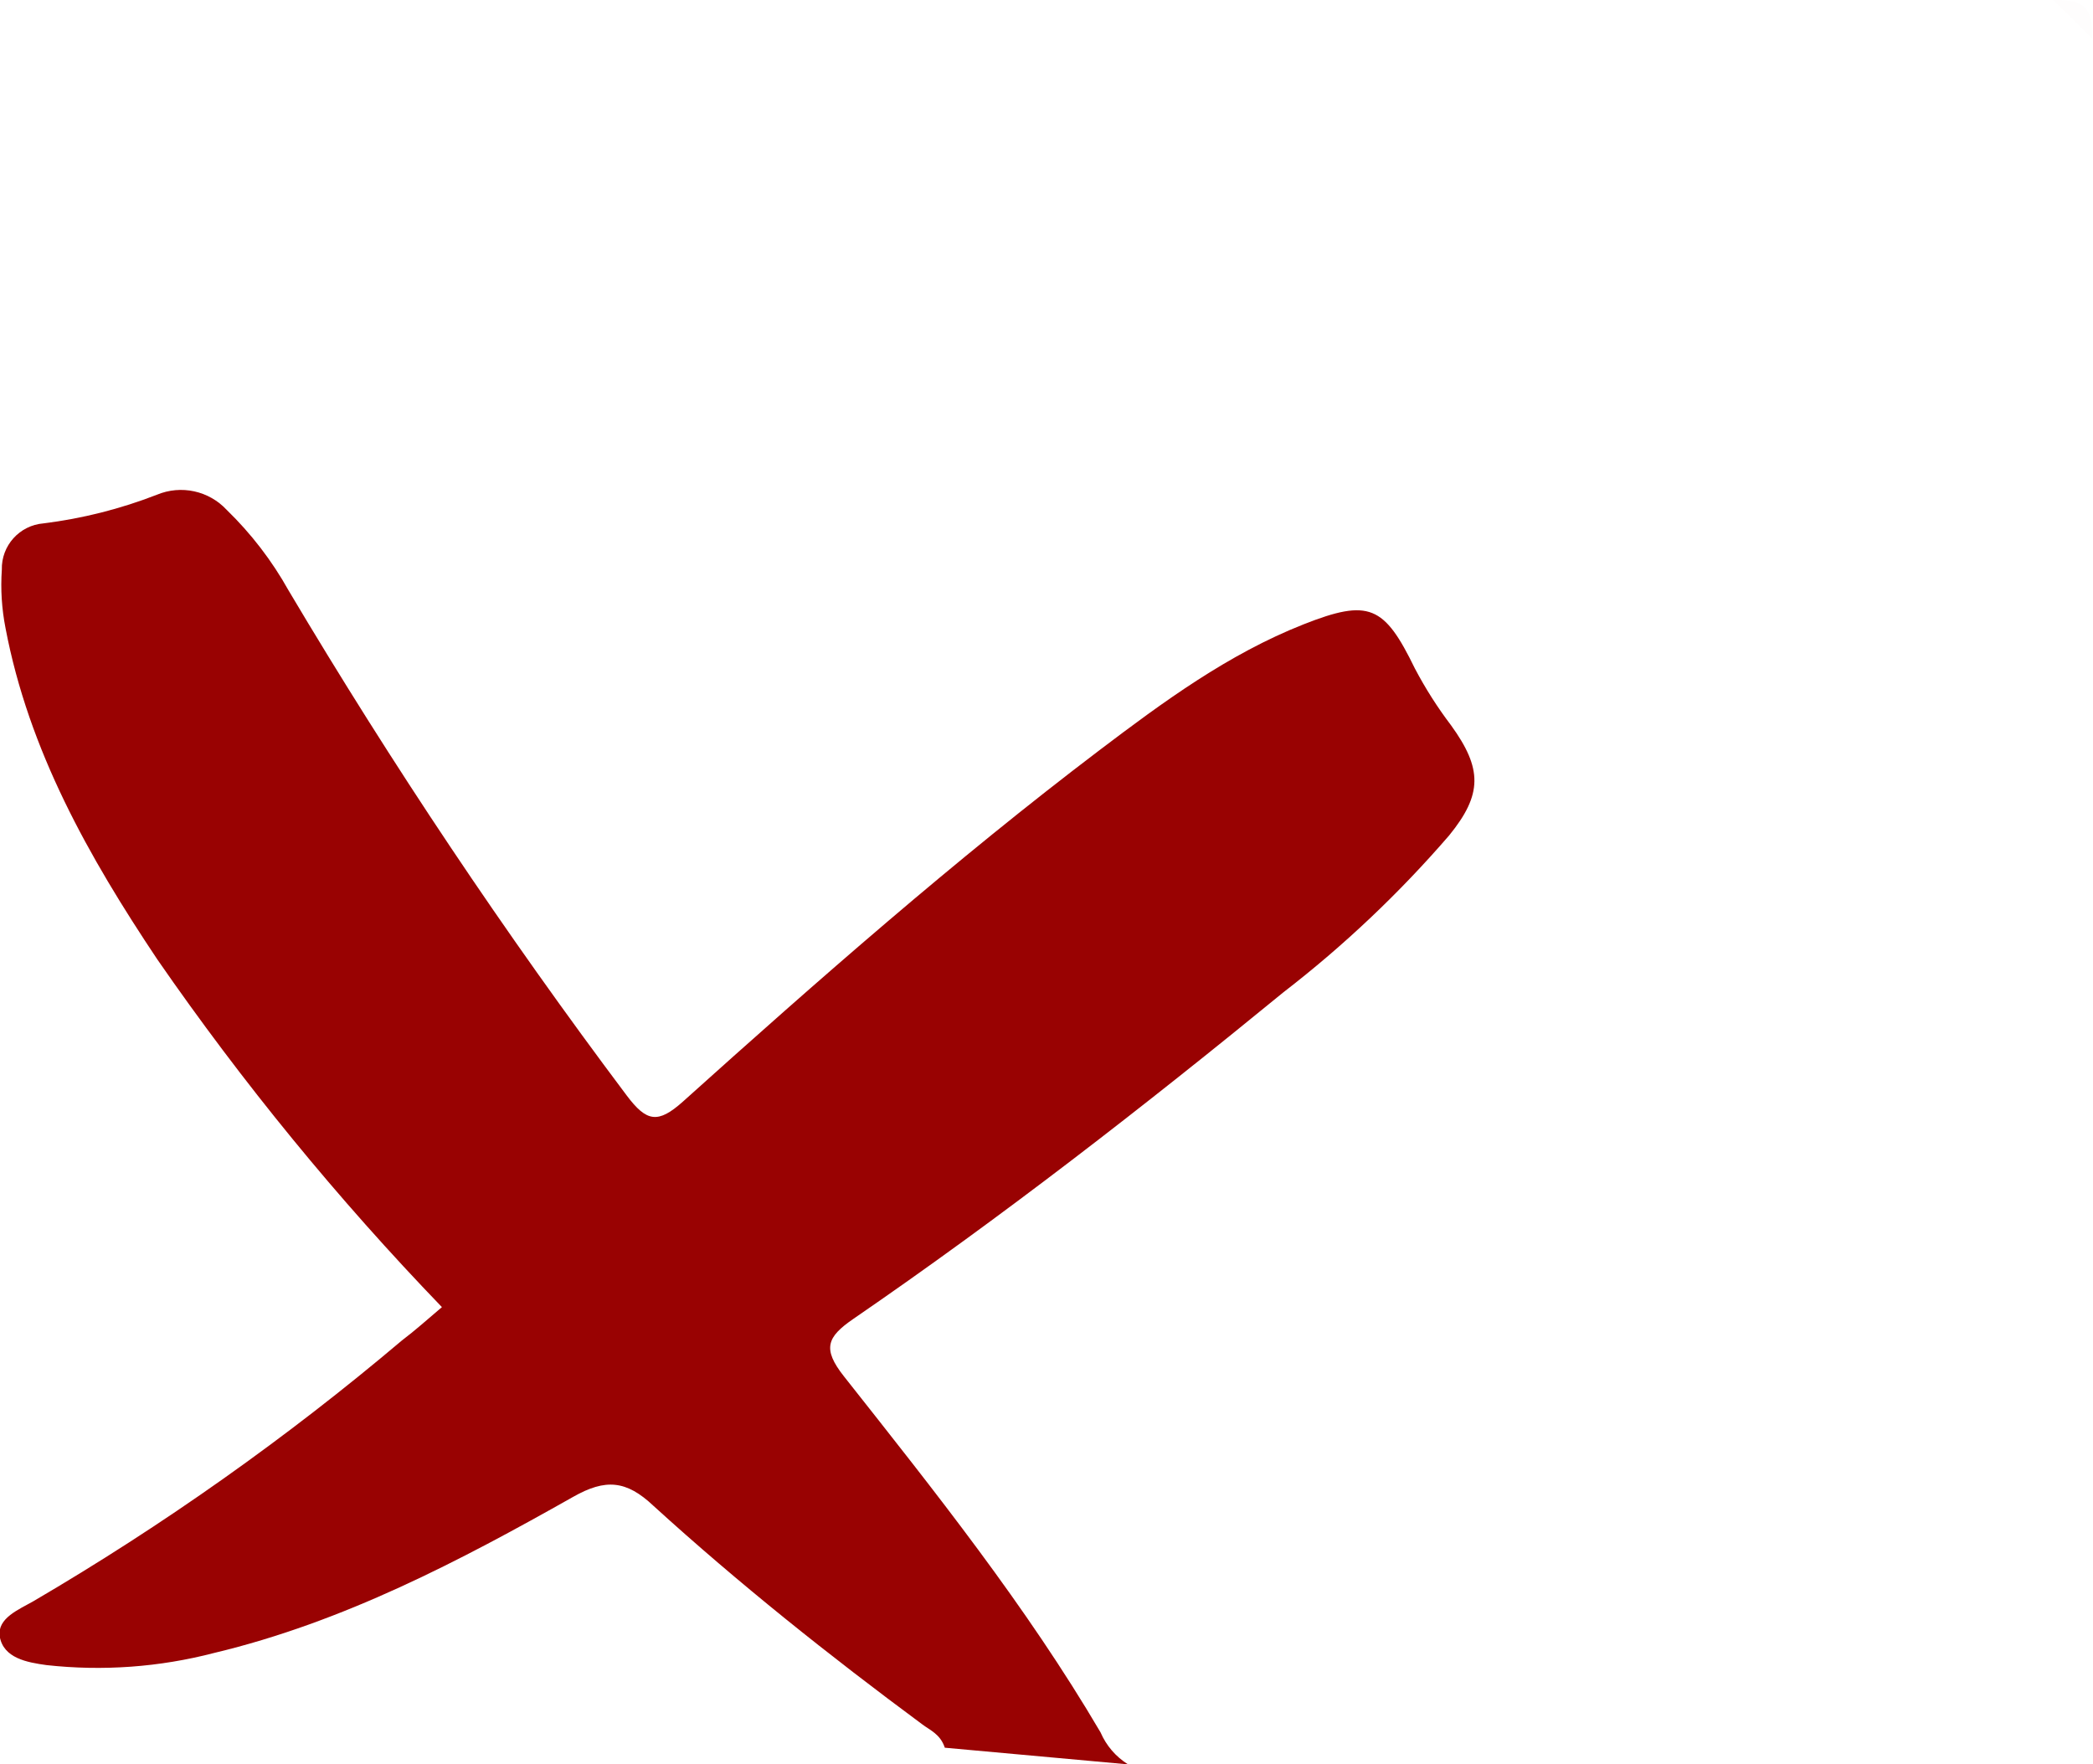
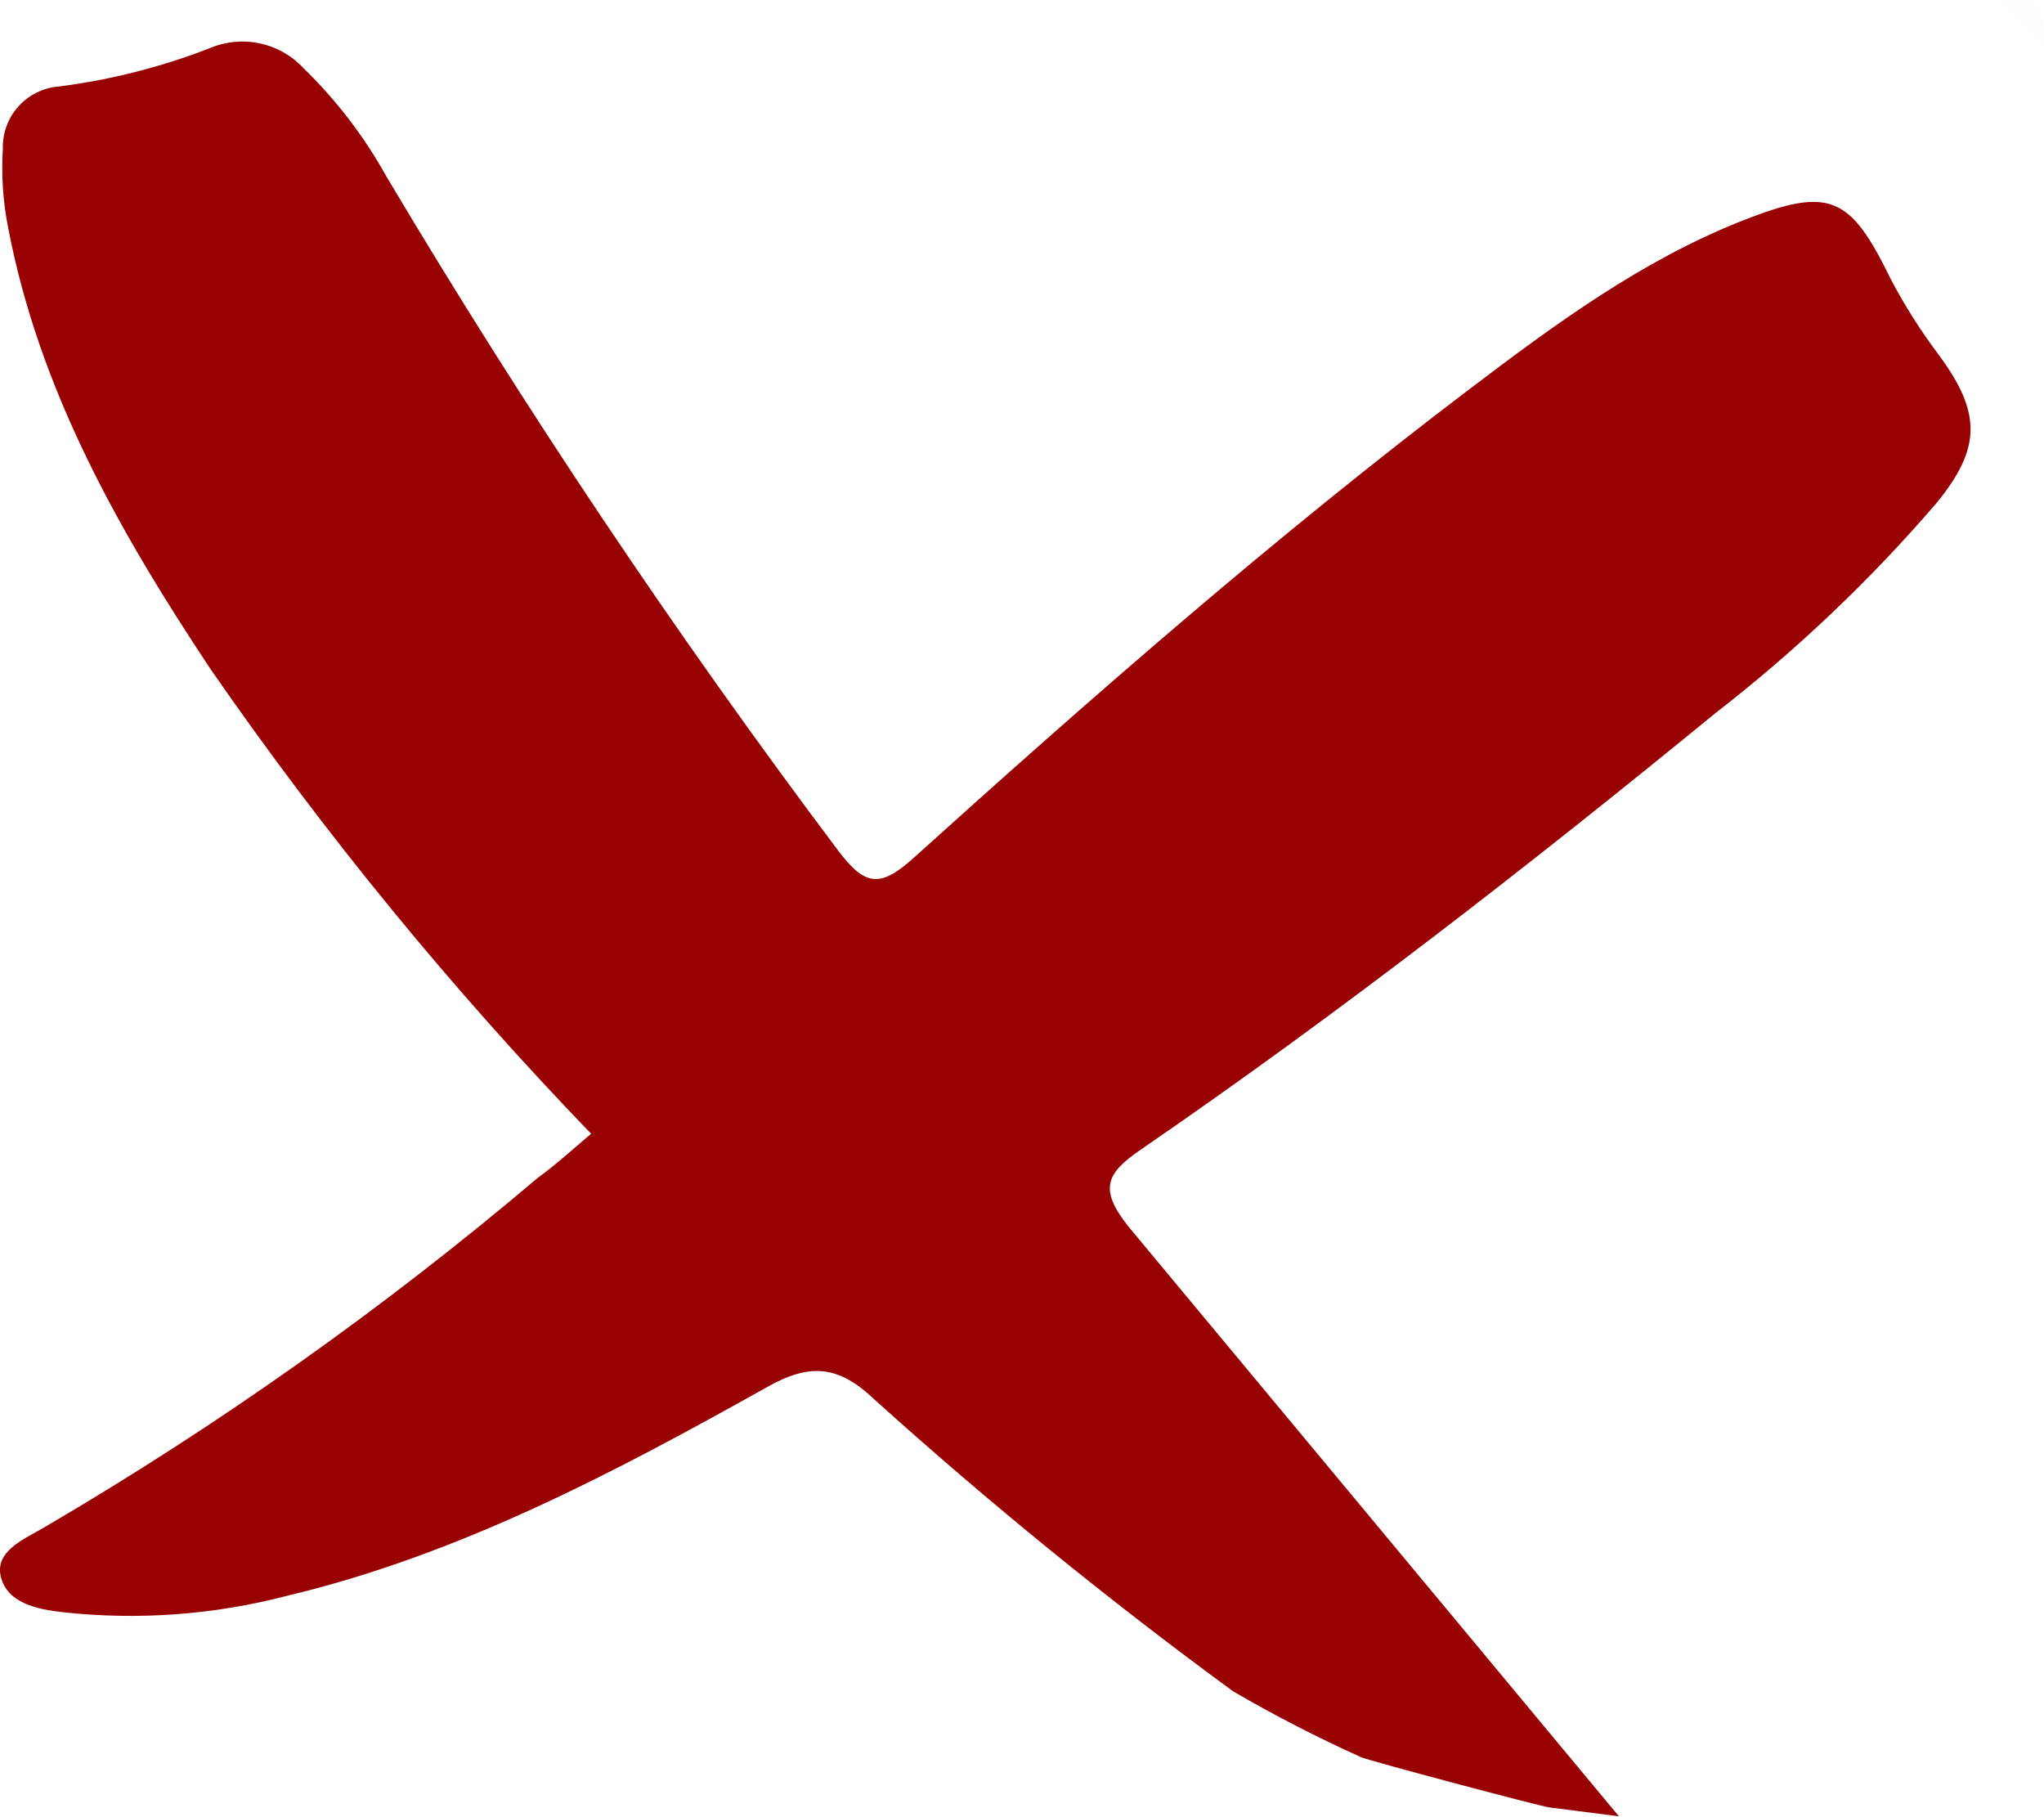
- <svg xmlns="http://www.w3.org/2000/svg" id="Layer_1" data-name="Layer 1" viewBox="0 0 125.65 105.87">
+ <svg xmlns="http://www.w3.org/2000/svg" id="Layer_1" data-name="Layer 1" viewBox="0 0 113.87 101.17">
  <defs>
    <style>.cls-1{fill:#fefdfd;}.cls-2{fill:#990202;}</style>
  </defs>
-   <path class="cls-1" d="M134-19.37c0-1.91-.43-2.34-2.34-2.33" transform="translate(-8.39 21.7)" />
-   <path class="cls-2" d="M74.46,82.3C70,74.71,64.5,67.82,59.05,60.92c-1.31-1.66-1-2.36.55-3.43,8.93-6.13,17.47-12.77,25.85-19.63a68.08,68.08,0,0,0,9.94-9.41c2-2.46,2-4,.11-6.61a24.52,24.52,0,0,1-2.17-3.41c-1.84-3.78-2.75-4.2-6.68-2.65-4.53,1.79-8.42,4.65-12.26,7.56-8.7,6.6-16.9,13.81-25,21.09-1.5,1.34-2.18,1.23-3.38-.37a337.11,337.11,0,0,1-20.3-30.32A21,21,0,0,0,22,8.91,3.75,3.75,0,0,0,17.81,8,28.46,28.46,0,0,1,11,9.72,2.72,2.72,0,0,0,8.5,12.5,13.43,13.43,0,0,0,8.72,16c1.4,7.37,5,13.74,9.11,19.89A166.8,166.8,0,0,0,34.92,56.77c-.87.74-1.62,1.41-2.4,2A157.61,157.61,0,0,1,10.37,74.44c-.84.48-2.14,1-2,2.08.21,1.33,1.66,1.58,2.81,1.74a27.8,27.8,0,0,0,10.07-.73C29,75.68,36,72,42.8,68.16c1.94-1.1,3.19-1,4.82.54,5.13,4.67,10.57,9,16.14,13.12.46.35,1.08.58,1.35,1.4l11,1a0,0,0,0,0,0,0A4.24,4.24,0,0,1,74.46,82.3Z" transform="translate(-8.39 21.7)" />
+   <path class="cls-1" d="M125.61,2.33c0-1.91-.43-2.34-2.34-2.33" transform="translate(-11.74 0)" />
+   <path class="cls-2" d="M74.59,68.3c-1.63-2.06-1.24-2.93.68-4.25,11.07-7.6,21.66-15.84,32.05-24.34A84.52,84.52,0,0,0,119.64,28c2.48-3.05,2.48-5,.14-8.19a31.17,31.17,0,0,1-2.69-4.23c-2.28-4.69-3.41-5.21-8.28-3.29-5.62,2.22-10.44,5.77-15.2,9.38-10.79,8.18-21,17.12-31,26.14-1.86,1.67-2.7,1.53-4.19-.45A419.47,419.47,0,0,1,33.25,9.8a25.92,25.92,0,0,0-4.6-6,4.64,4.64,0,0,0-5.19-1.13A35.63,35.63,0,0,1,15,4.82a3.38,3.38,0,0,0-3.1,3.45,17.09,17.09,0,0,0,.28,4.34c1.73,9.13,6.2,17,11.29,24.66A206.9,206.9,0,0,0,44.67,63.15c-1.08.92-2,1.75-3,2.48A194.4,194.4,0,0,1,14.23,85.06c-1,.6-2.65,1.24-2.48,2.58.26,1.65,2.06,2,3.49,2.16a34.53,34.53,0,0,0,12.48-.91C37.33,86.6,46,82,54.44,77.28c2.41-1.37,4-1.24,6,.66a253.66,253.66,0,0,0,20,16.27,77.76,77.76,0,0,0,7.11,3.66c.42.2,10,2.74,10.48,2.8l3.9.5" transform="translate(-11.74 0)" />
</svg>
